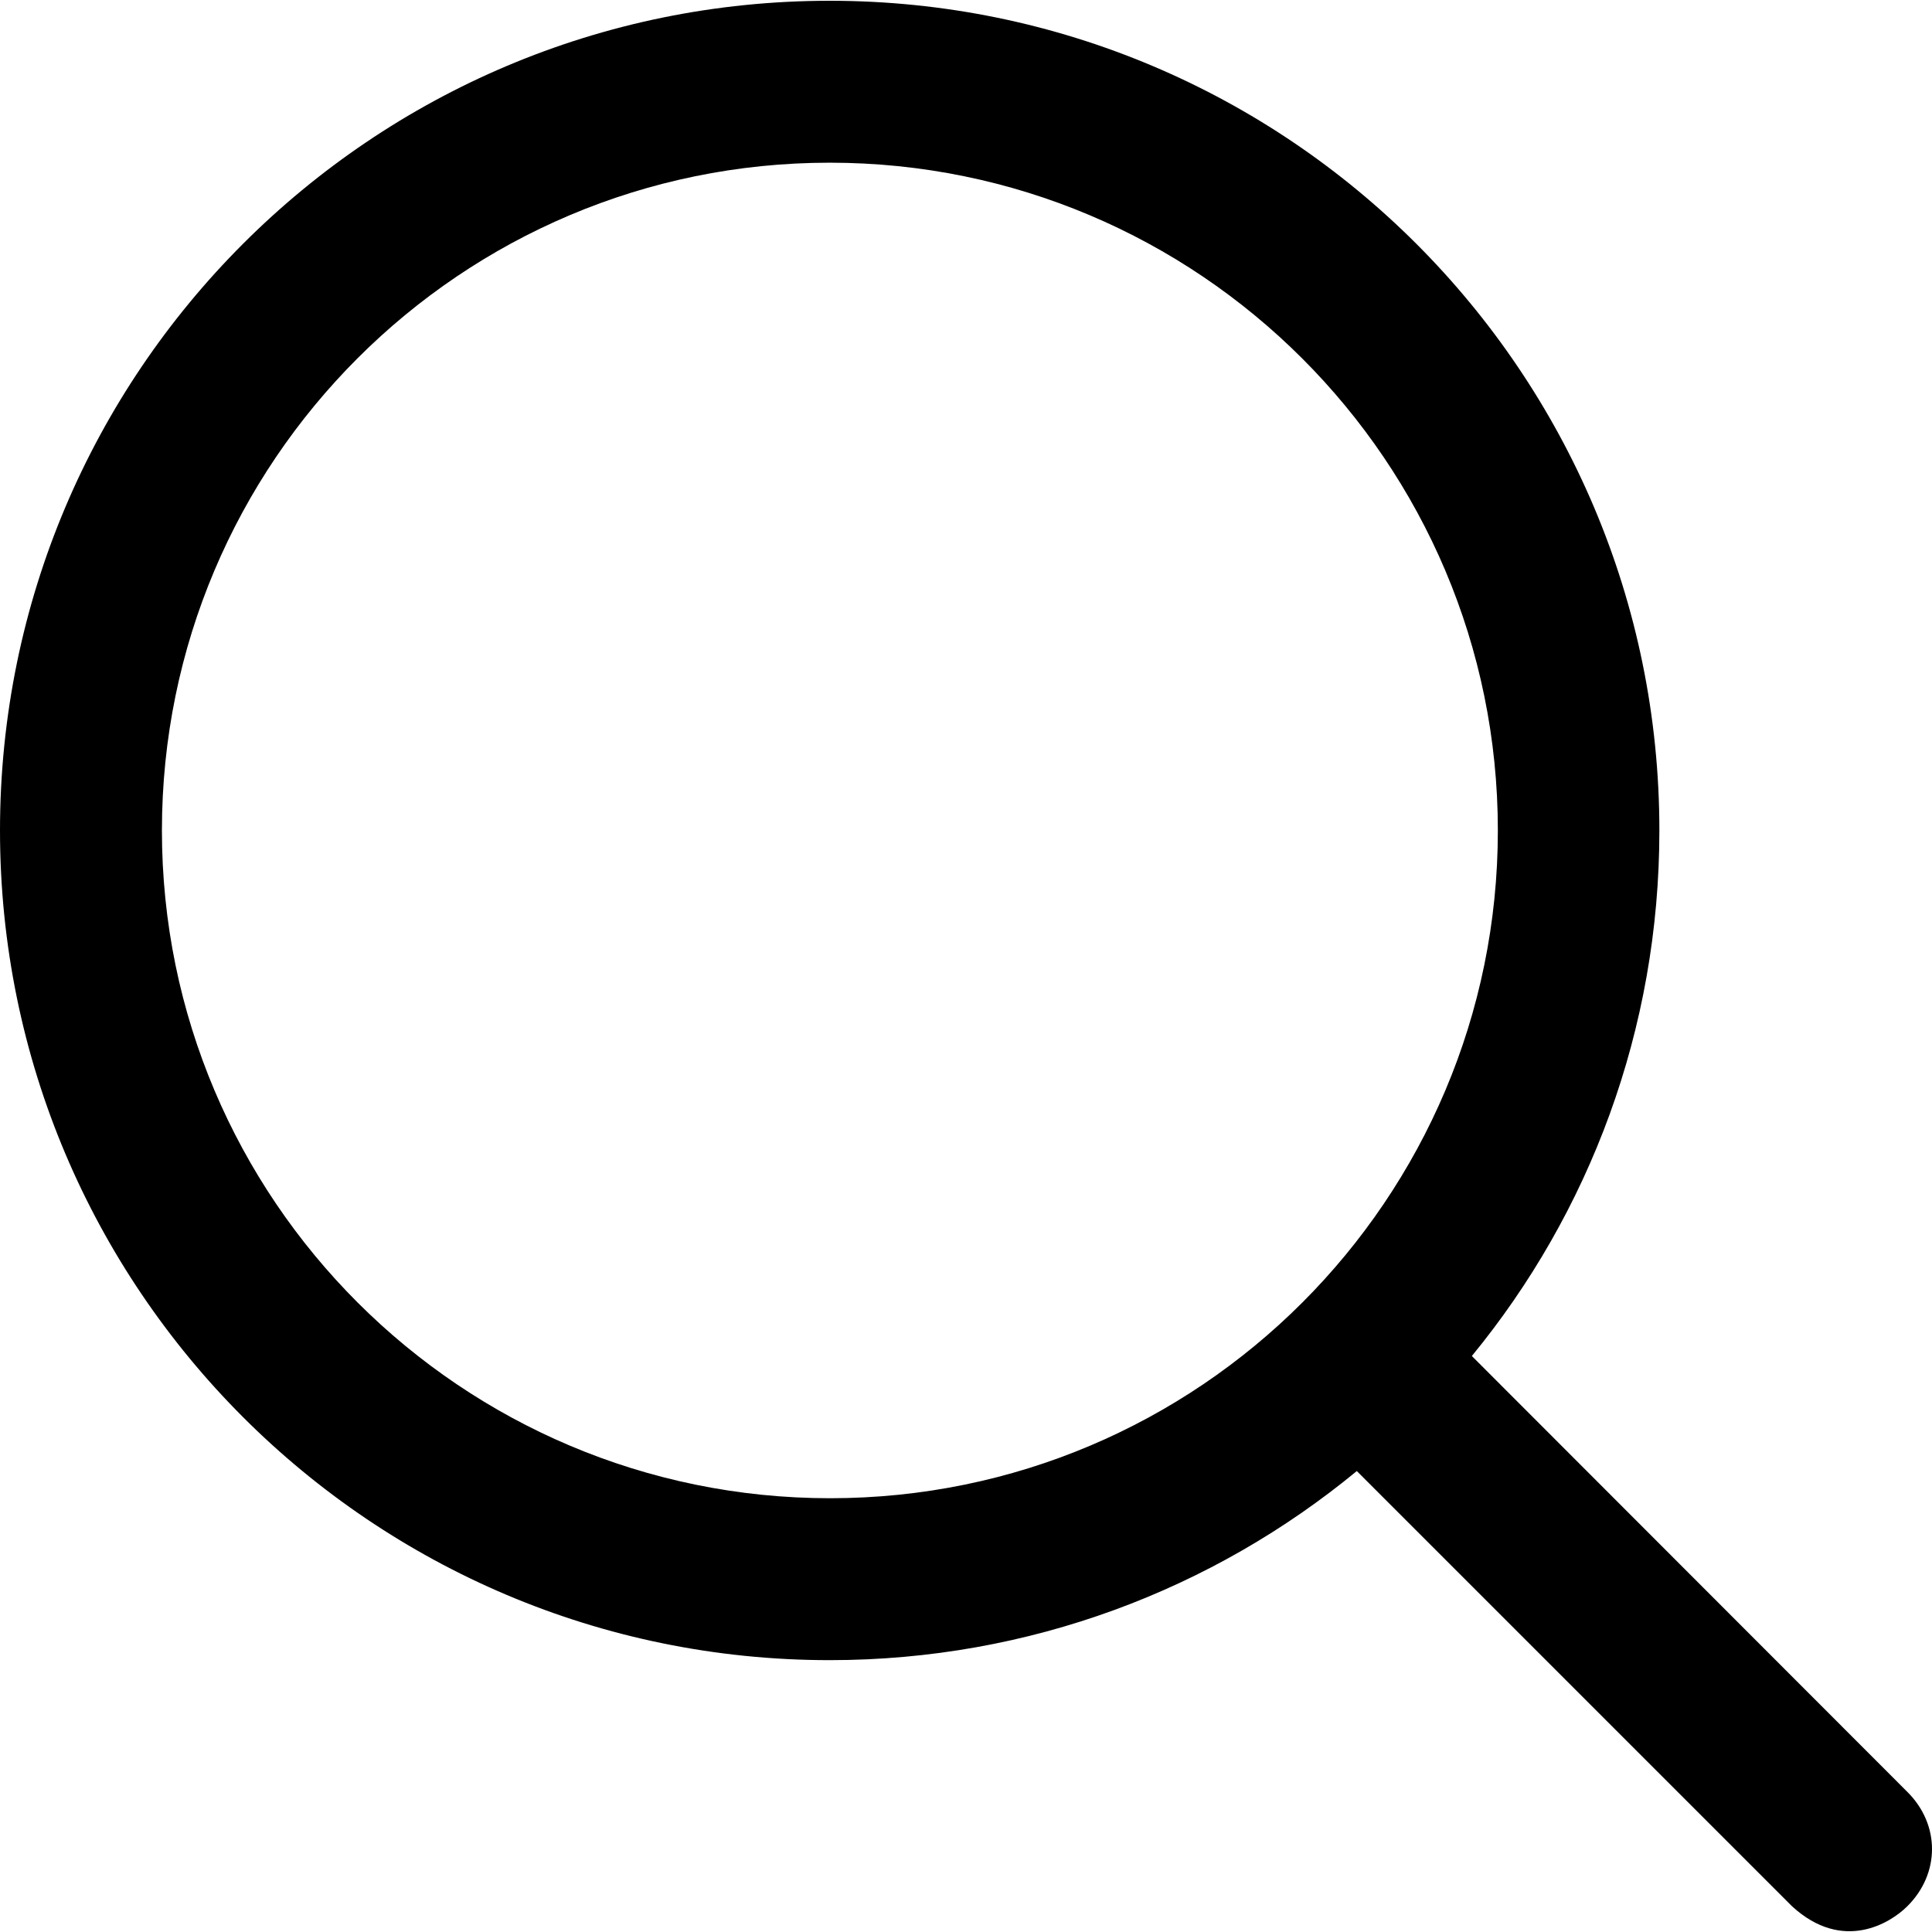
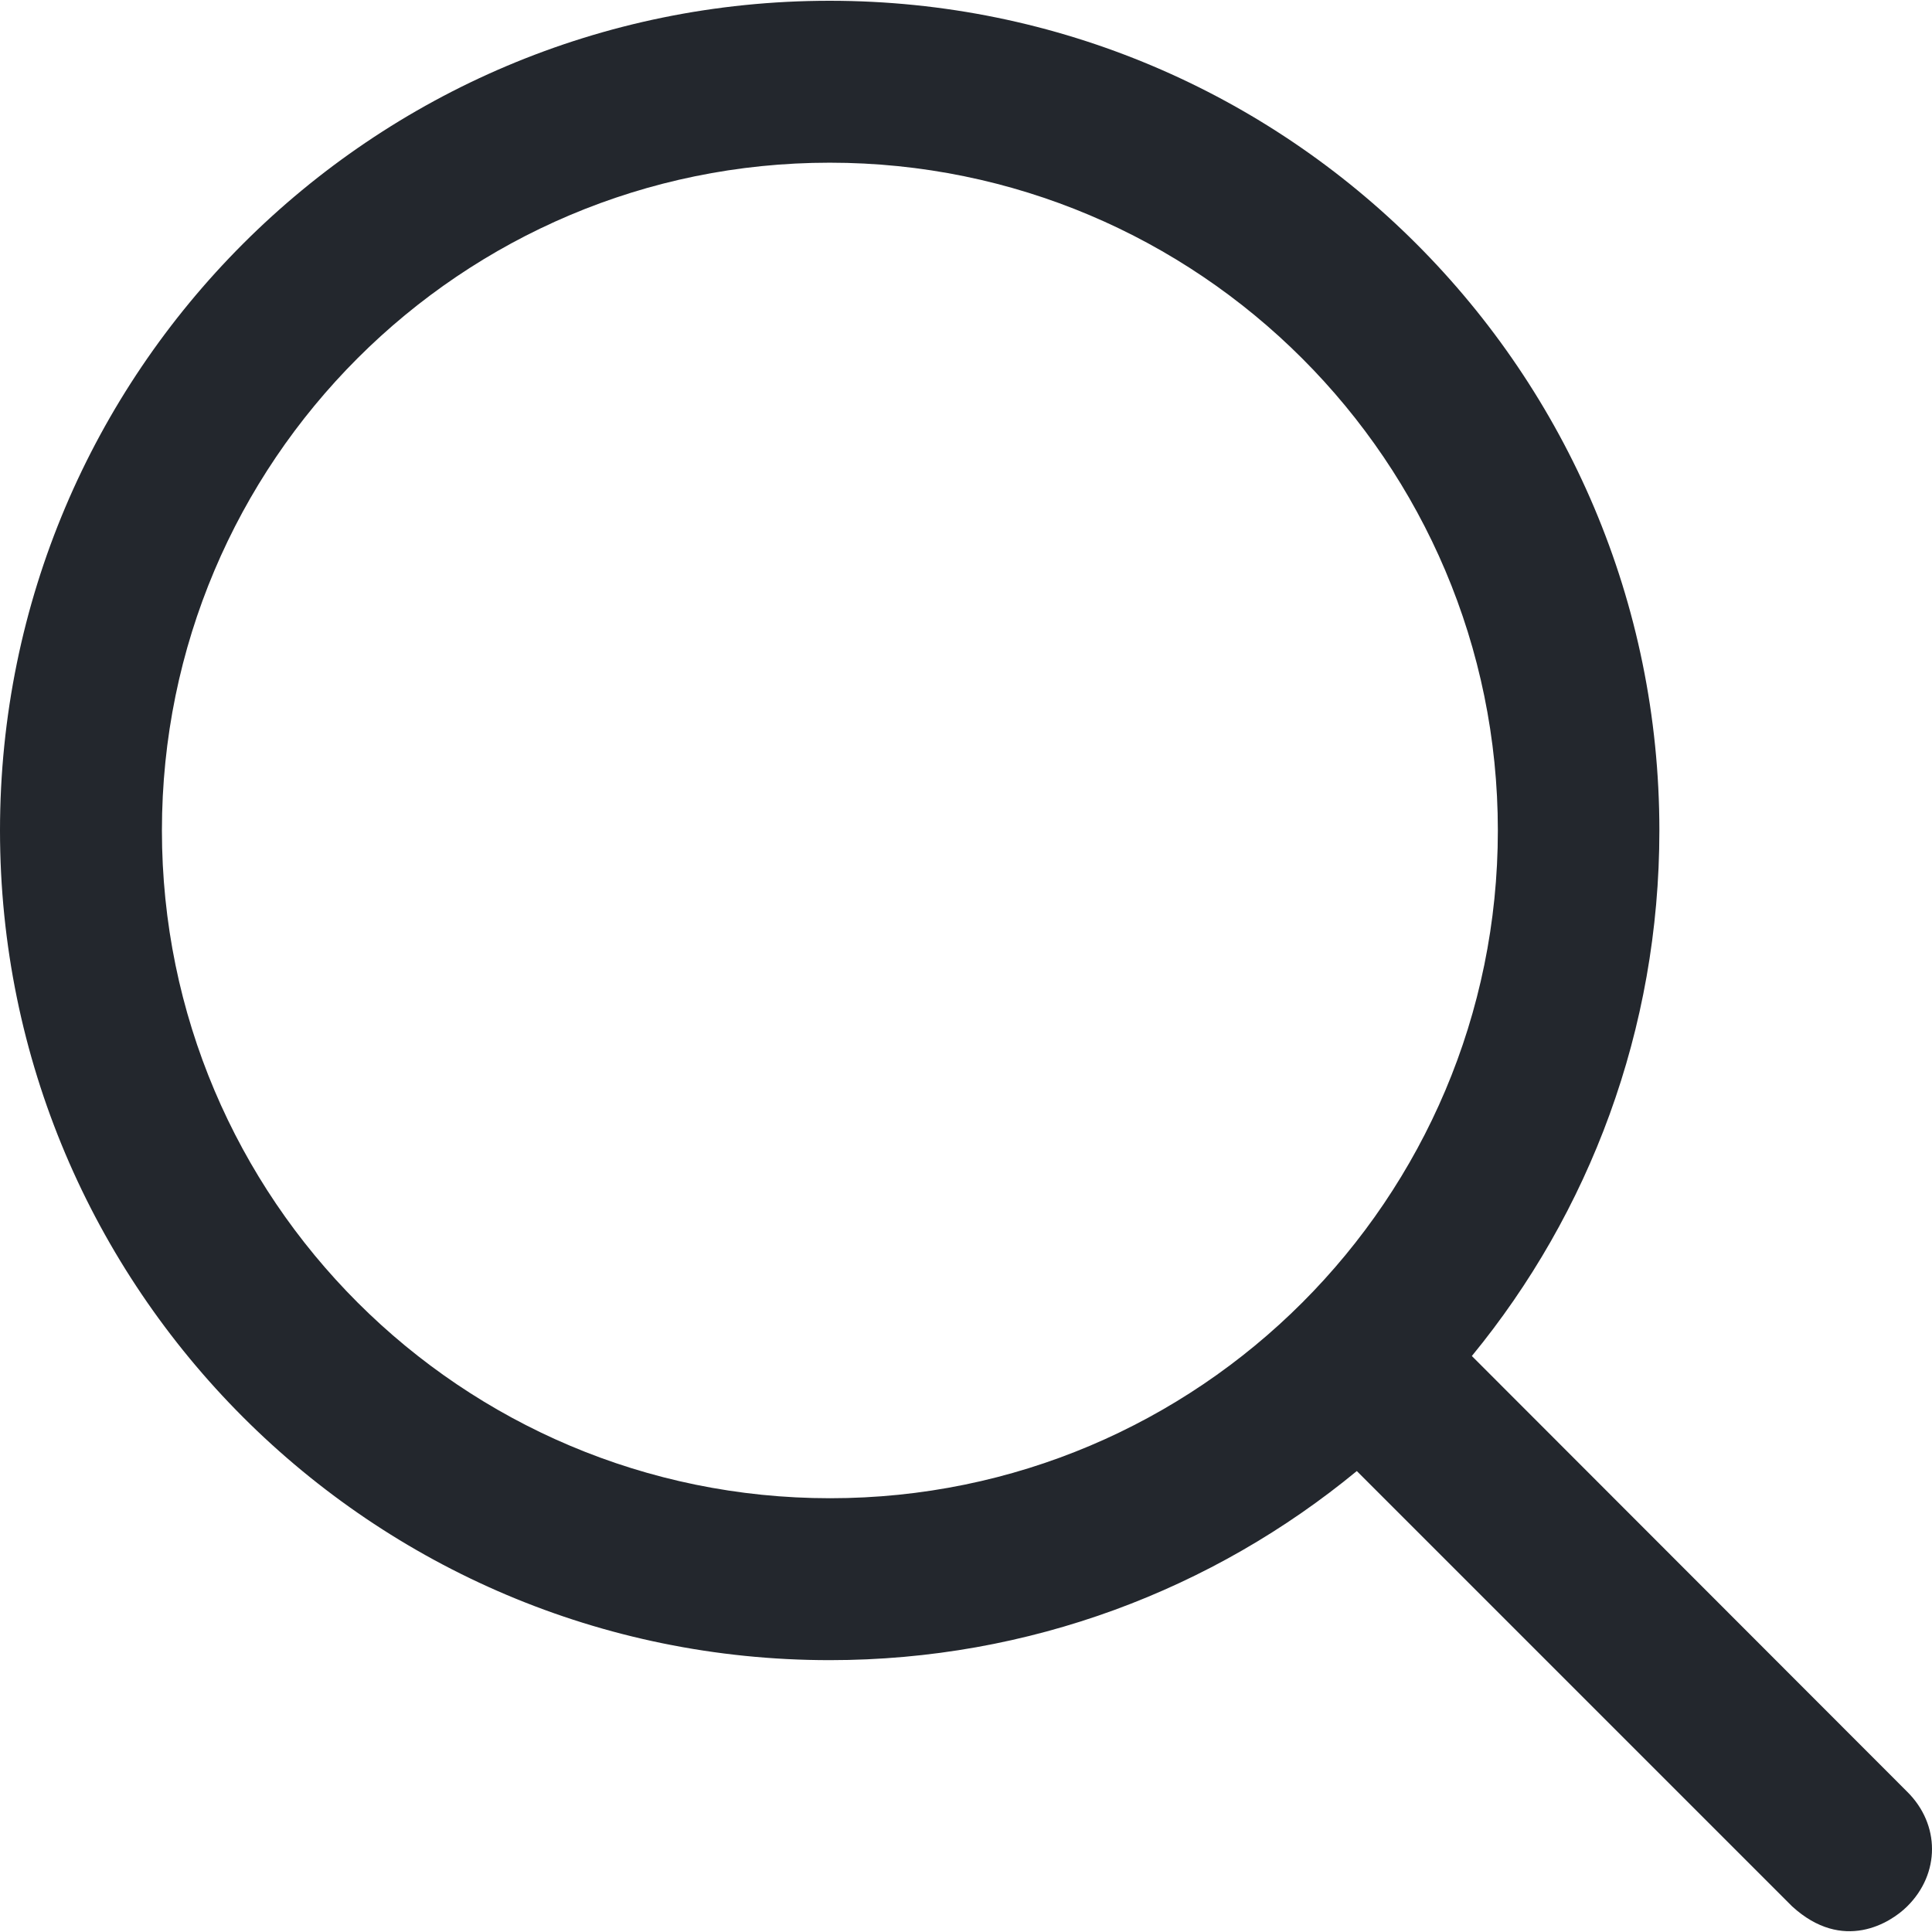
- <svg xmlns="http://www.w3.org/2000/svg" fill="#000000" height="800px" width="800px" version="1.1" id="Capa_1" viewBox="0 0 490.4 490.4" xml:space="preserve">
+ <svg xmlns="http://www.w3.org/2000/svg" fill="#23272D" height="800px" width="800px" version="1.1" id="Capa_1" viewBox="0 0 490.4 490.4" xml:space="preserve">
  <g>
    <path d="M484.1,454.796l-110.5-110.6c29.8-36.3,47.6-82.8,47.6-133.4c0-116.3-94.3-210.6-210.6-210.6S0,94.496,0,210.796   s94.3,210.6,210.6,210.6c50.8,0,97.4-18,133.8-48l110.5,110.5c12.9,11.8,25,4.2,29.2,0C492.5,475.596,492.5,463.096,484.1,454.796z    M41.1,210.796c0-93.6,75.9-169.5,169.5-169.5s169.6,75.9,169.6,169.5s-75.9,169.5-169.5,169.5S41.1,304.396,41.1,210.796z" />
  </g>
</svg>
